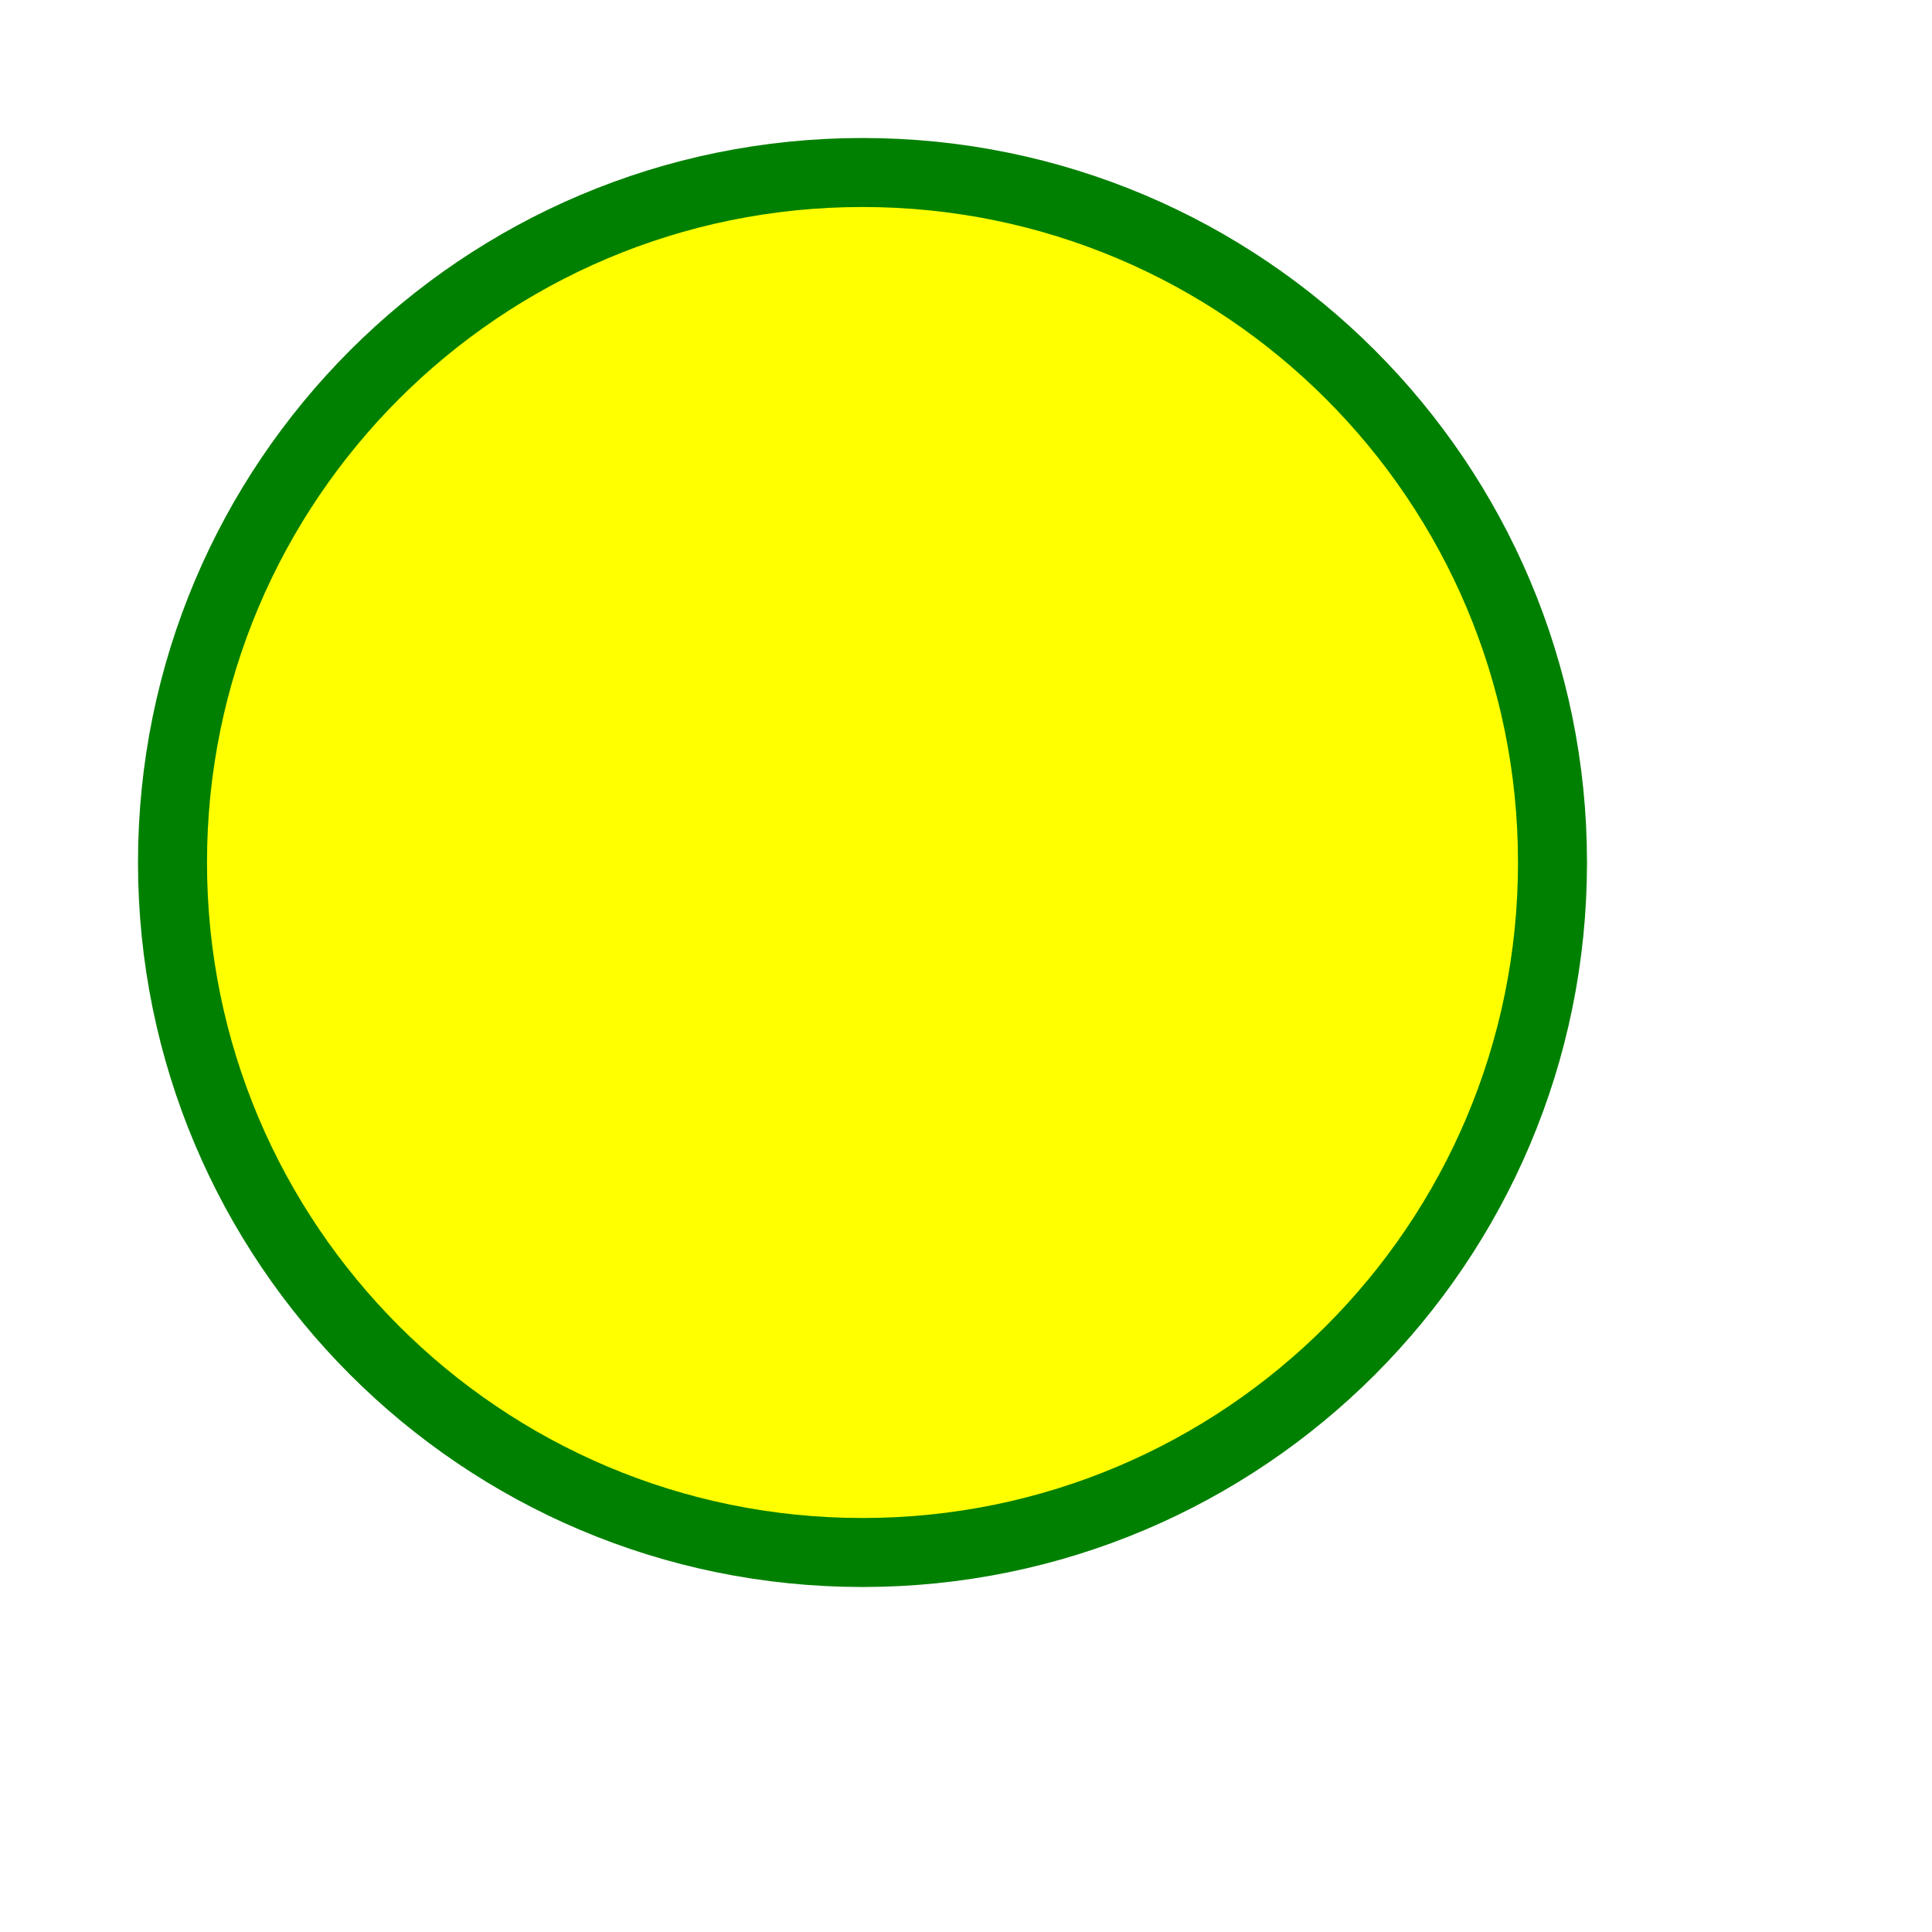
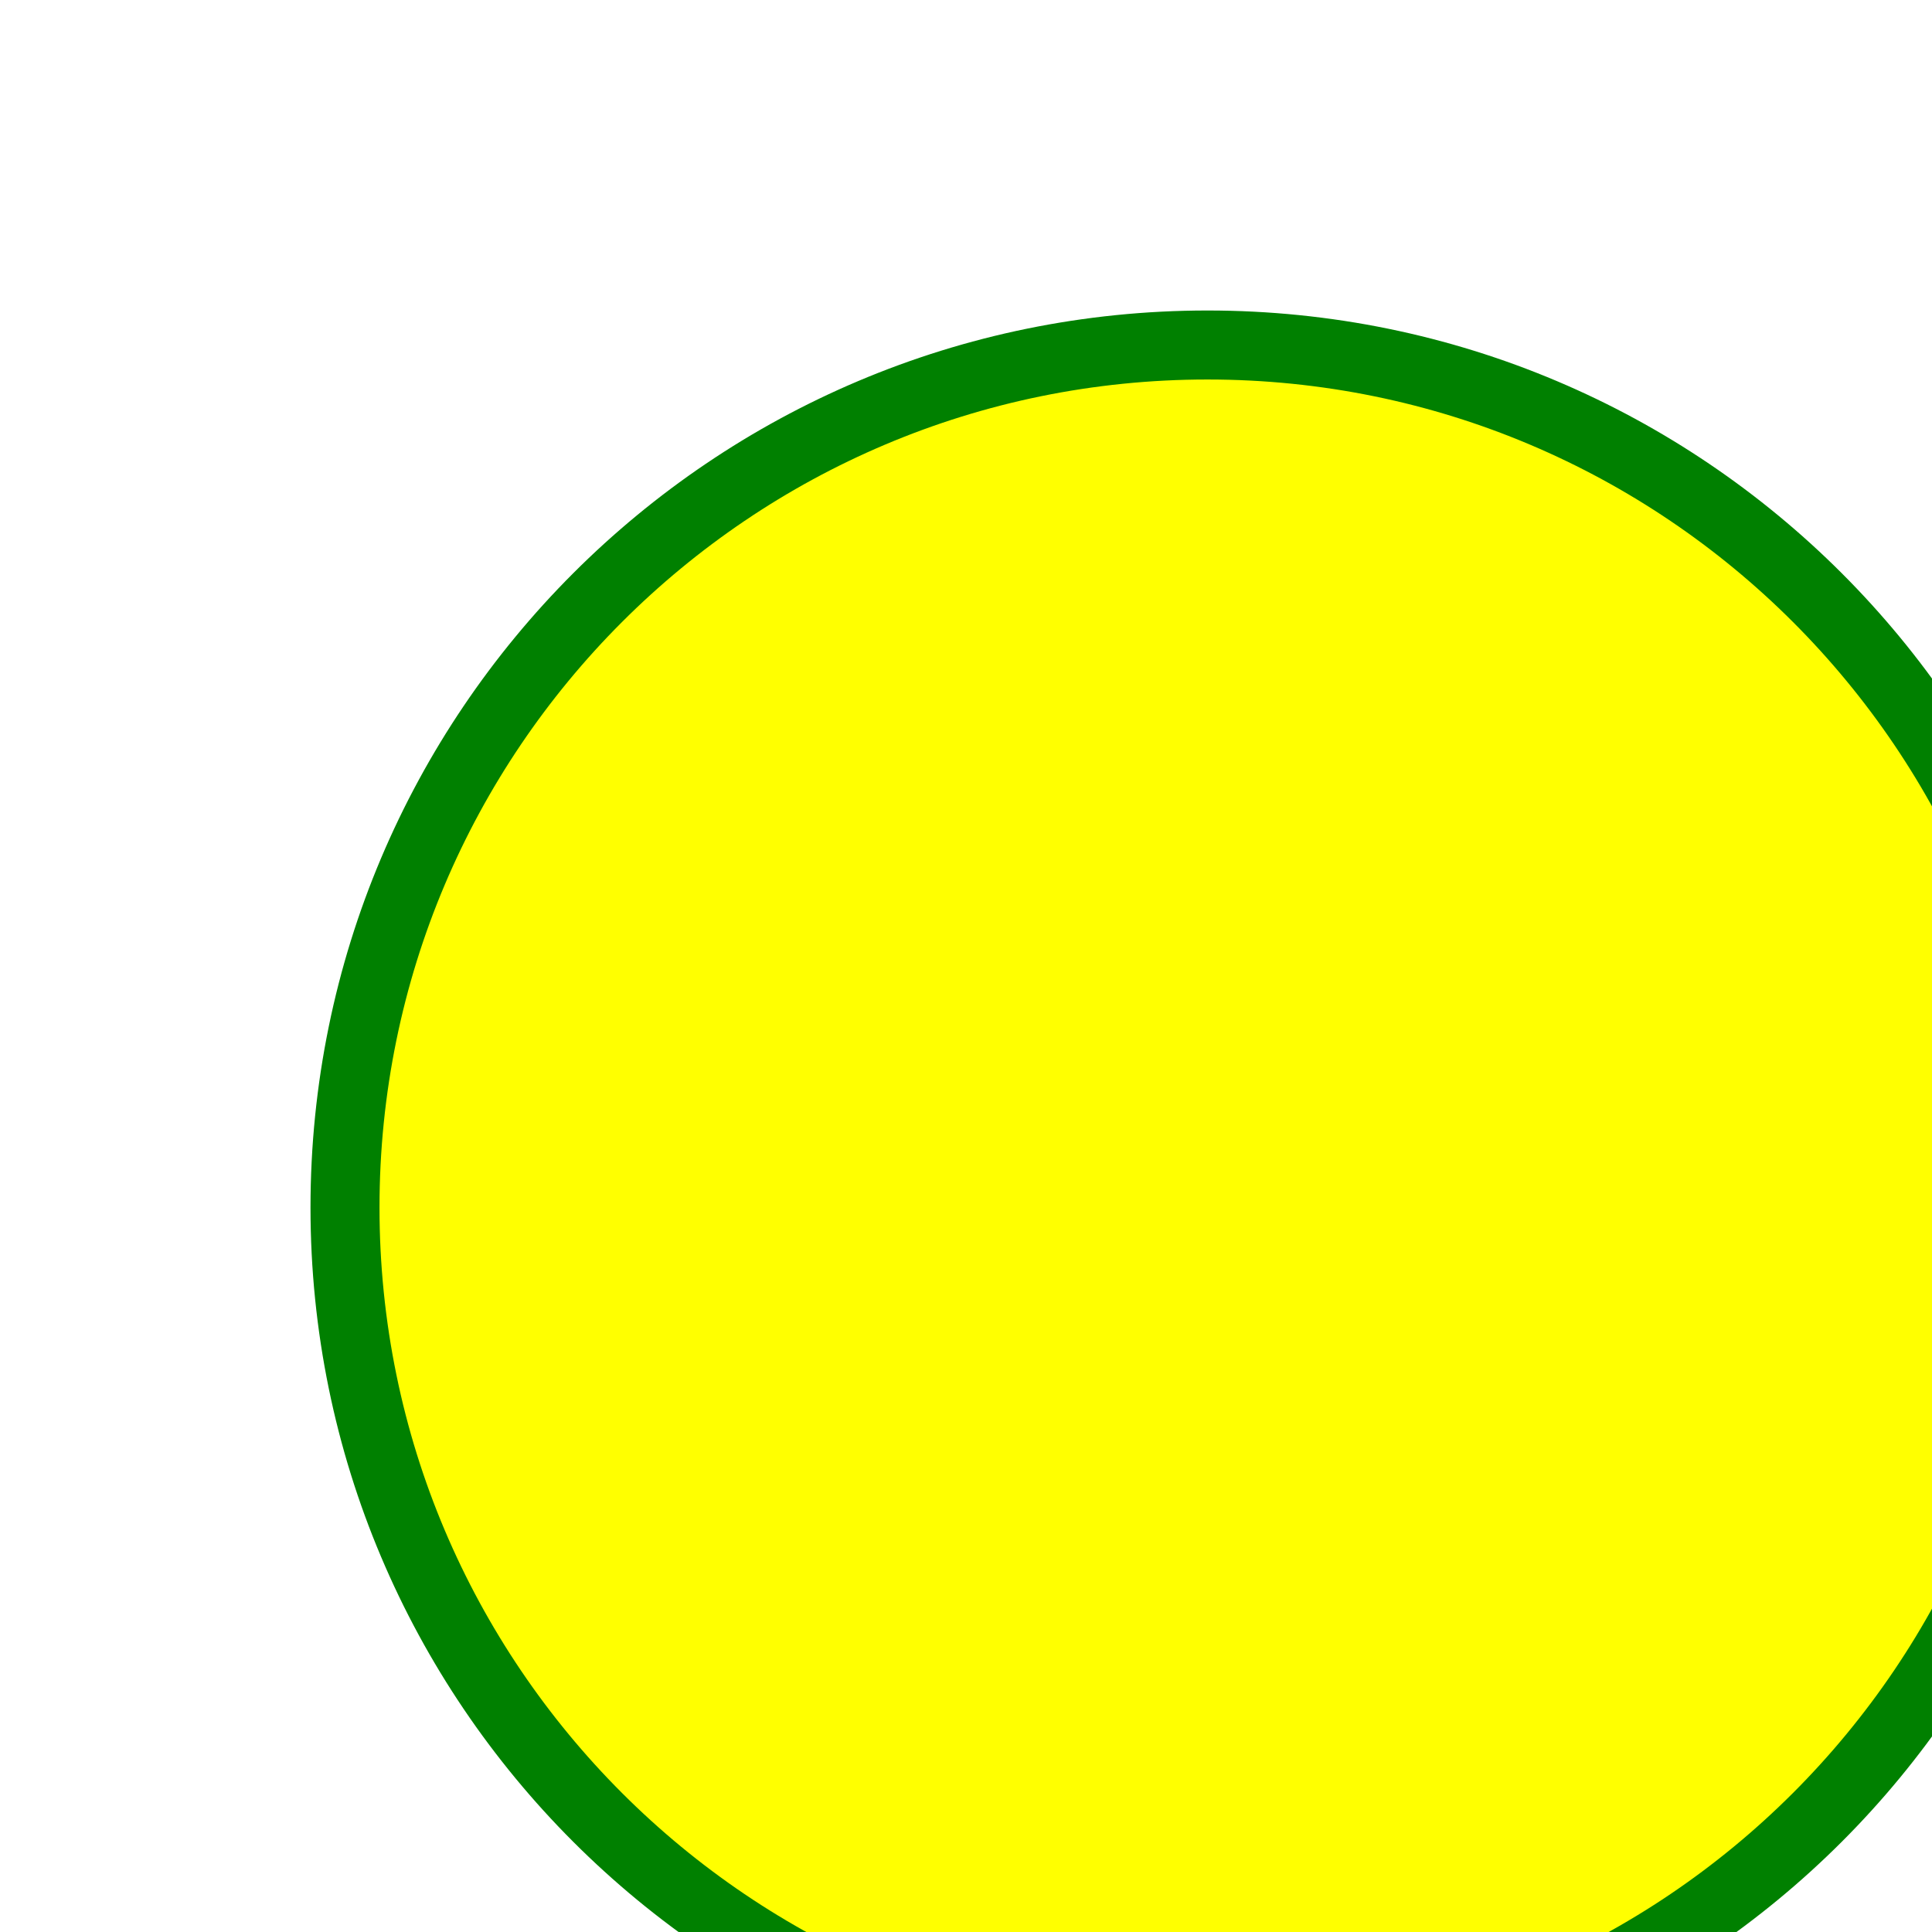
<svg xmlns="http://www.w3.org/2000/svg" width="100px" height="100px" viewBox="0 0 112 112" version="1.1" preserveAspectRatio="xMidYMid">
-   <circle cx="50" cy="50" r="40" stroke="green" stroke-width="4" fill="yellow" />
+   <circle cx="70" cy="70" r="50" stroke="green" stroke-width="4" fill="yellow" />
</svg>
